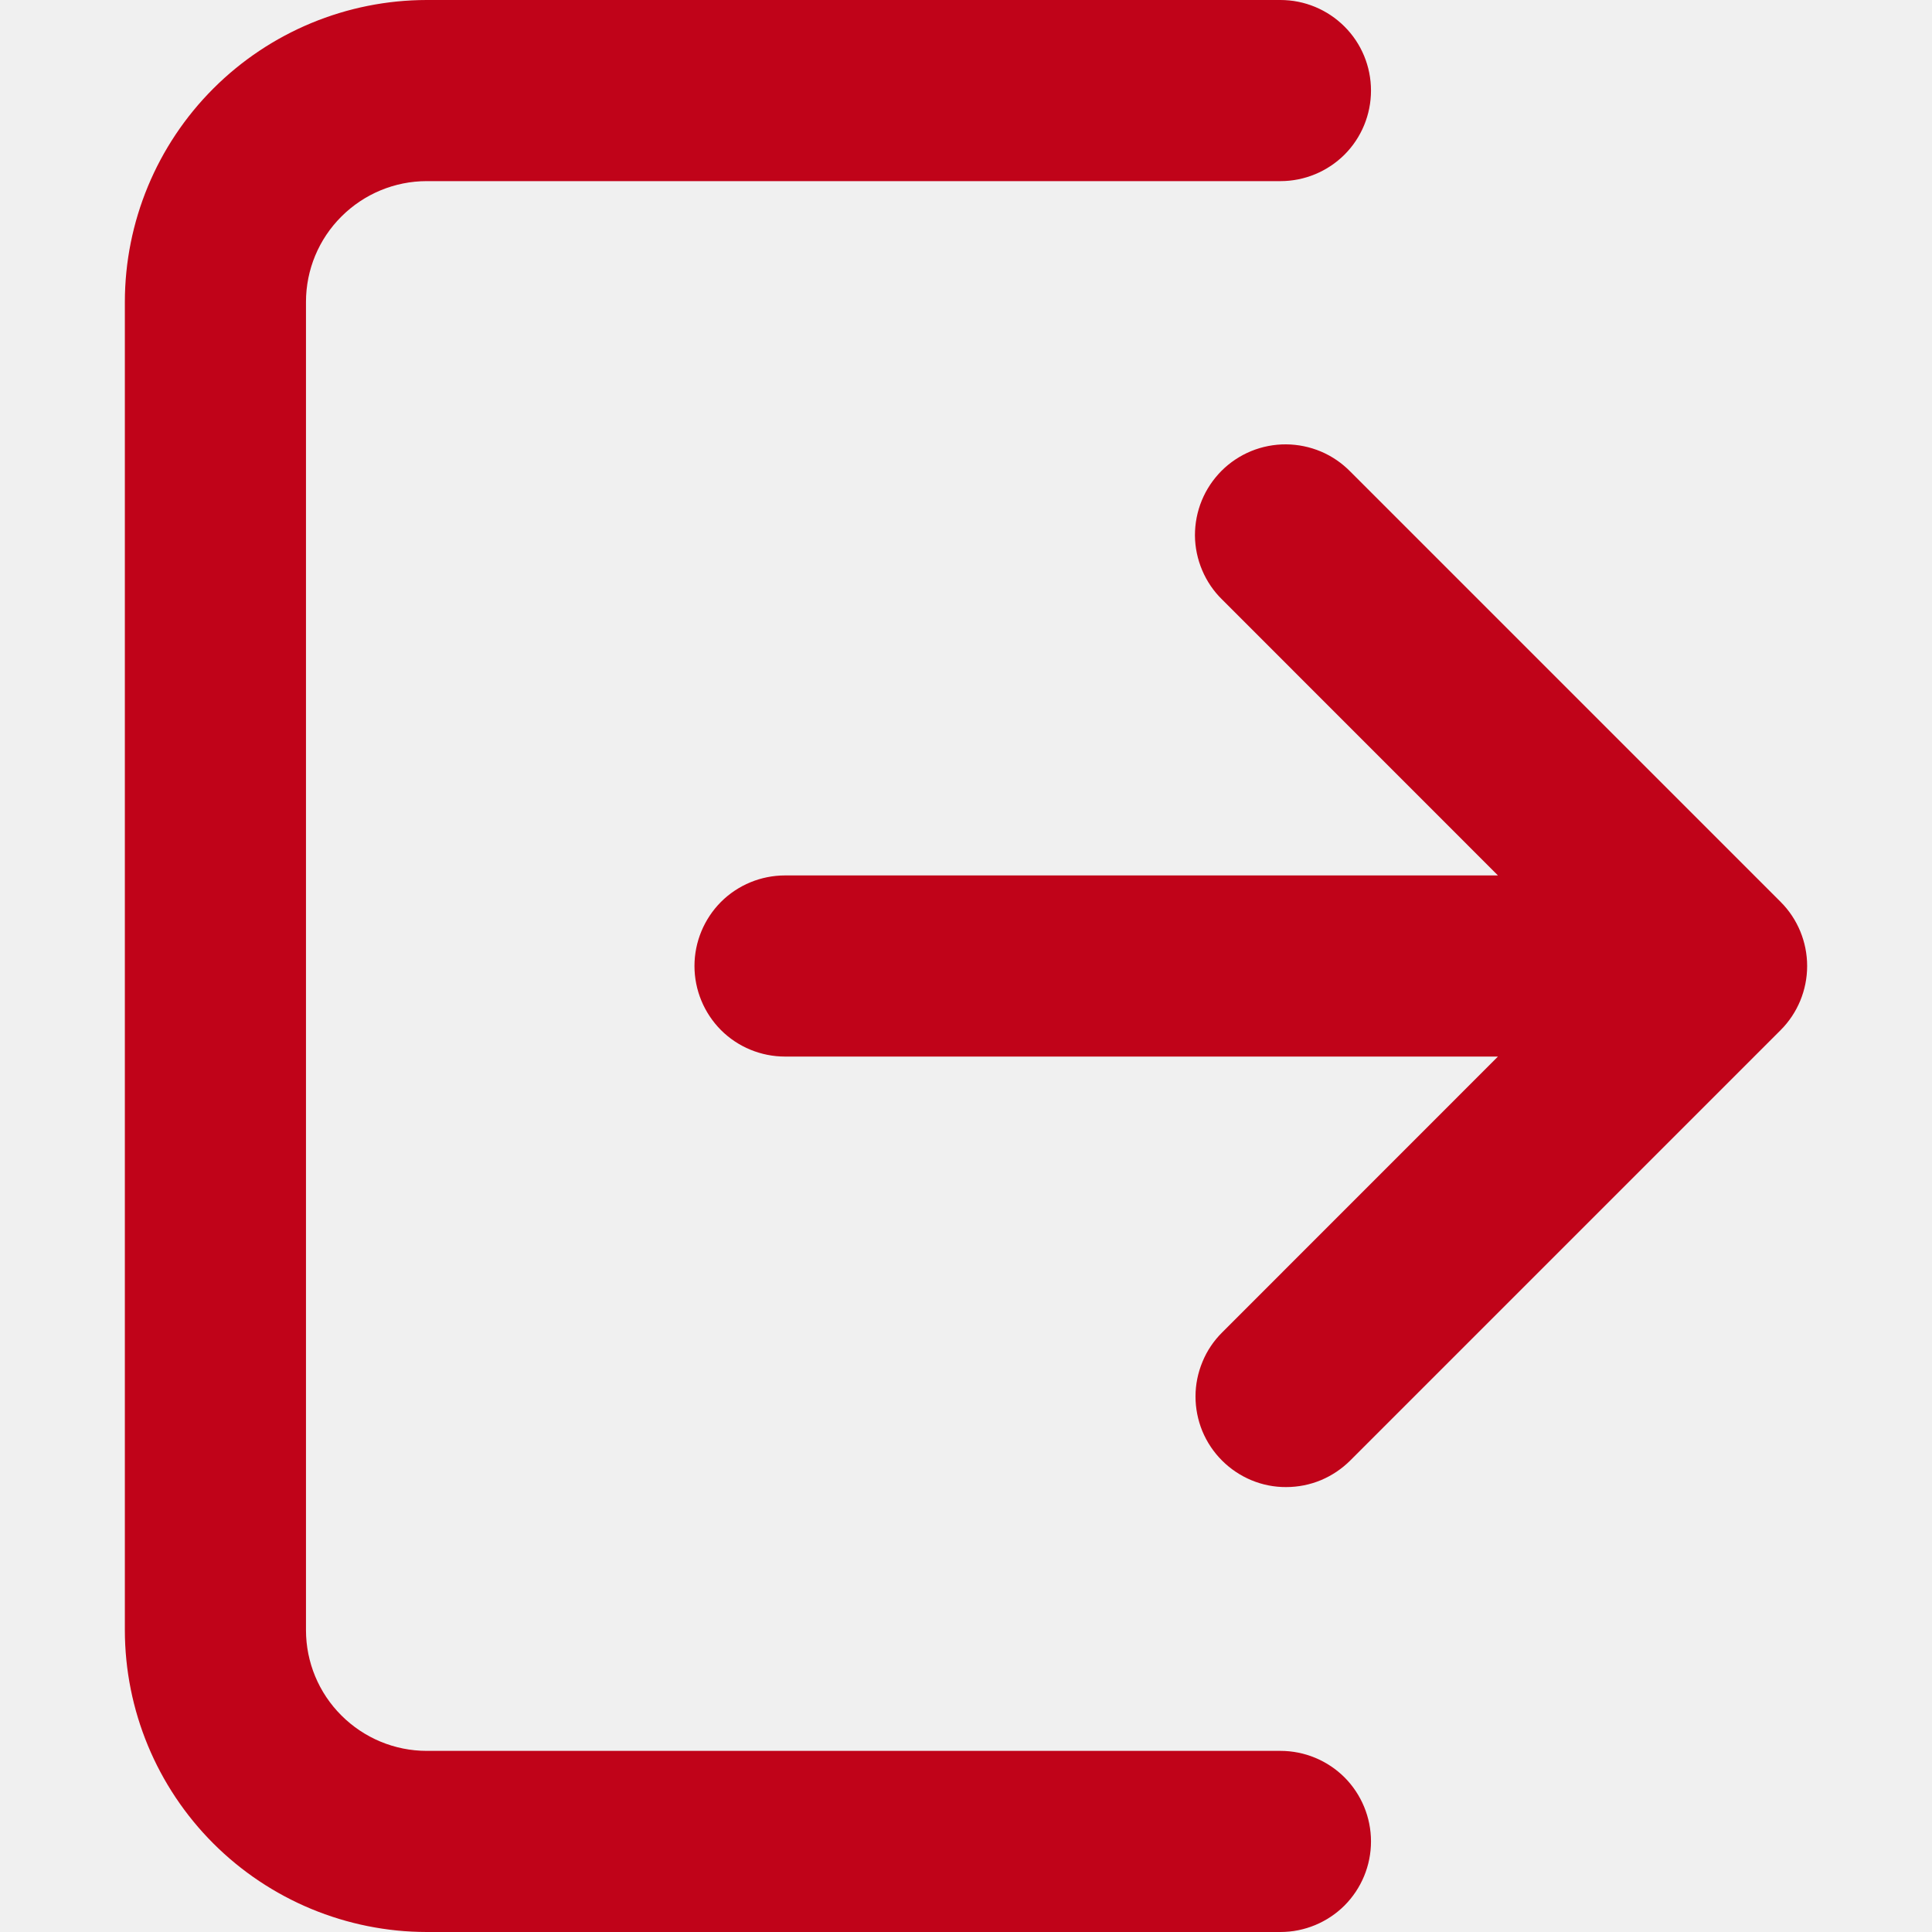
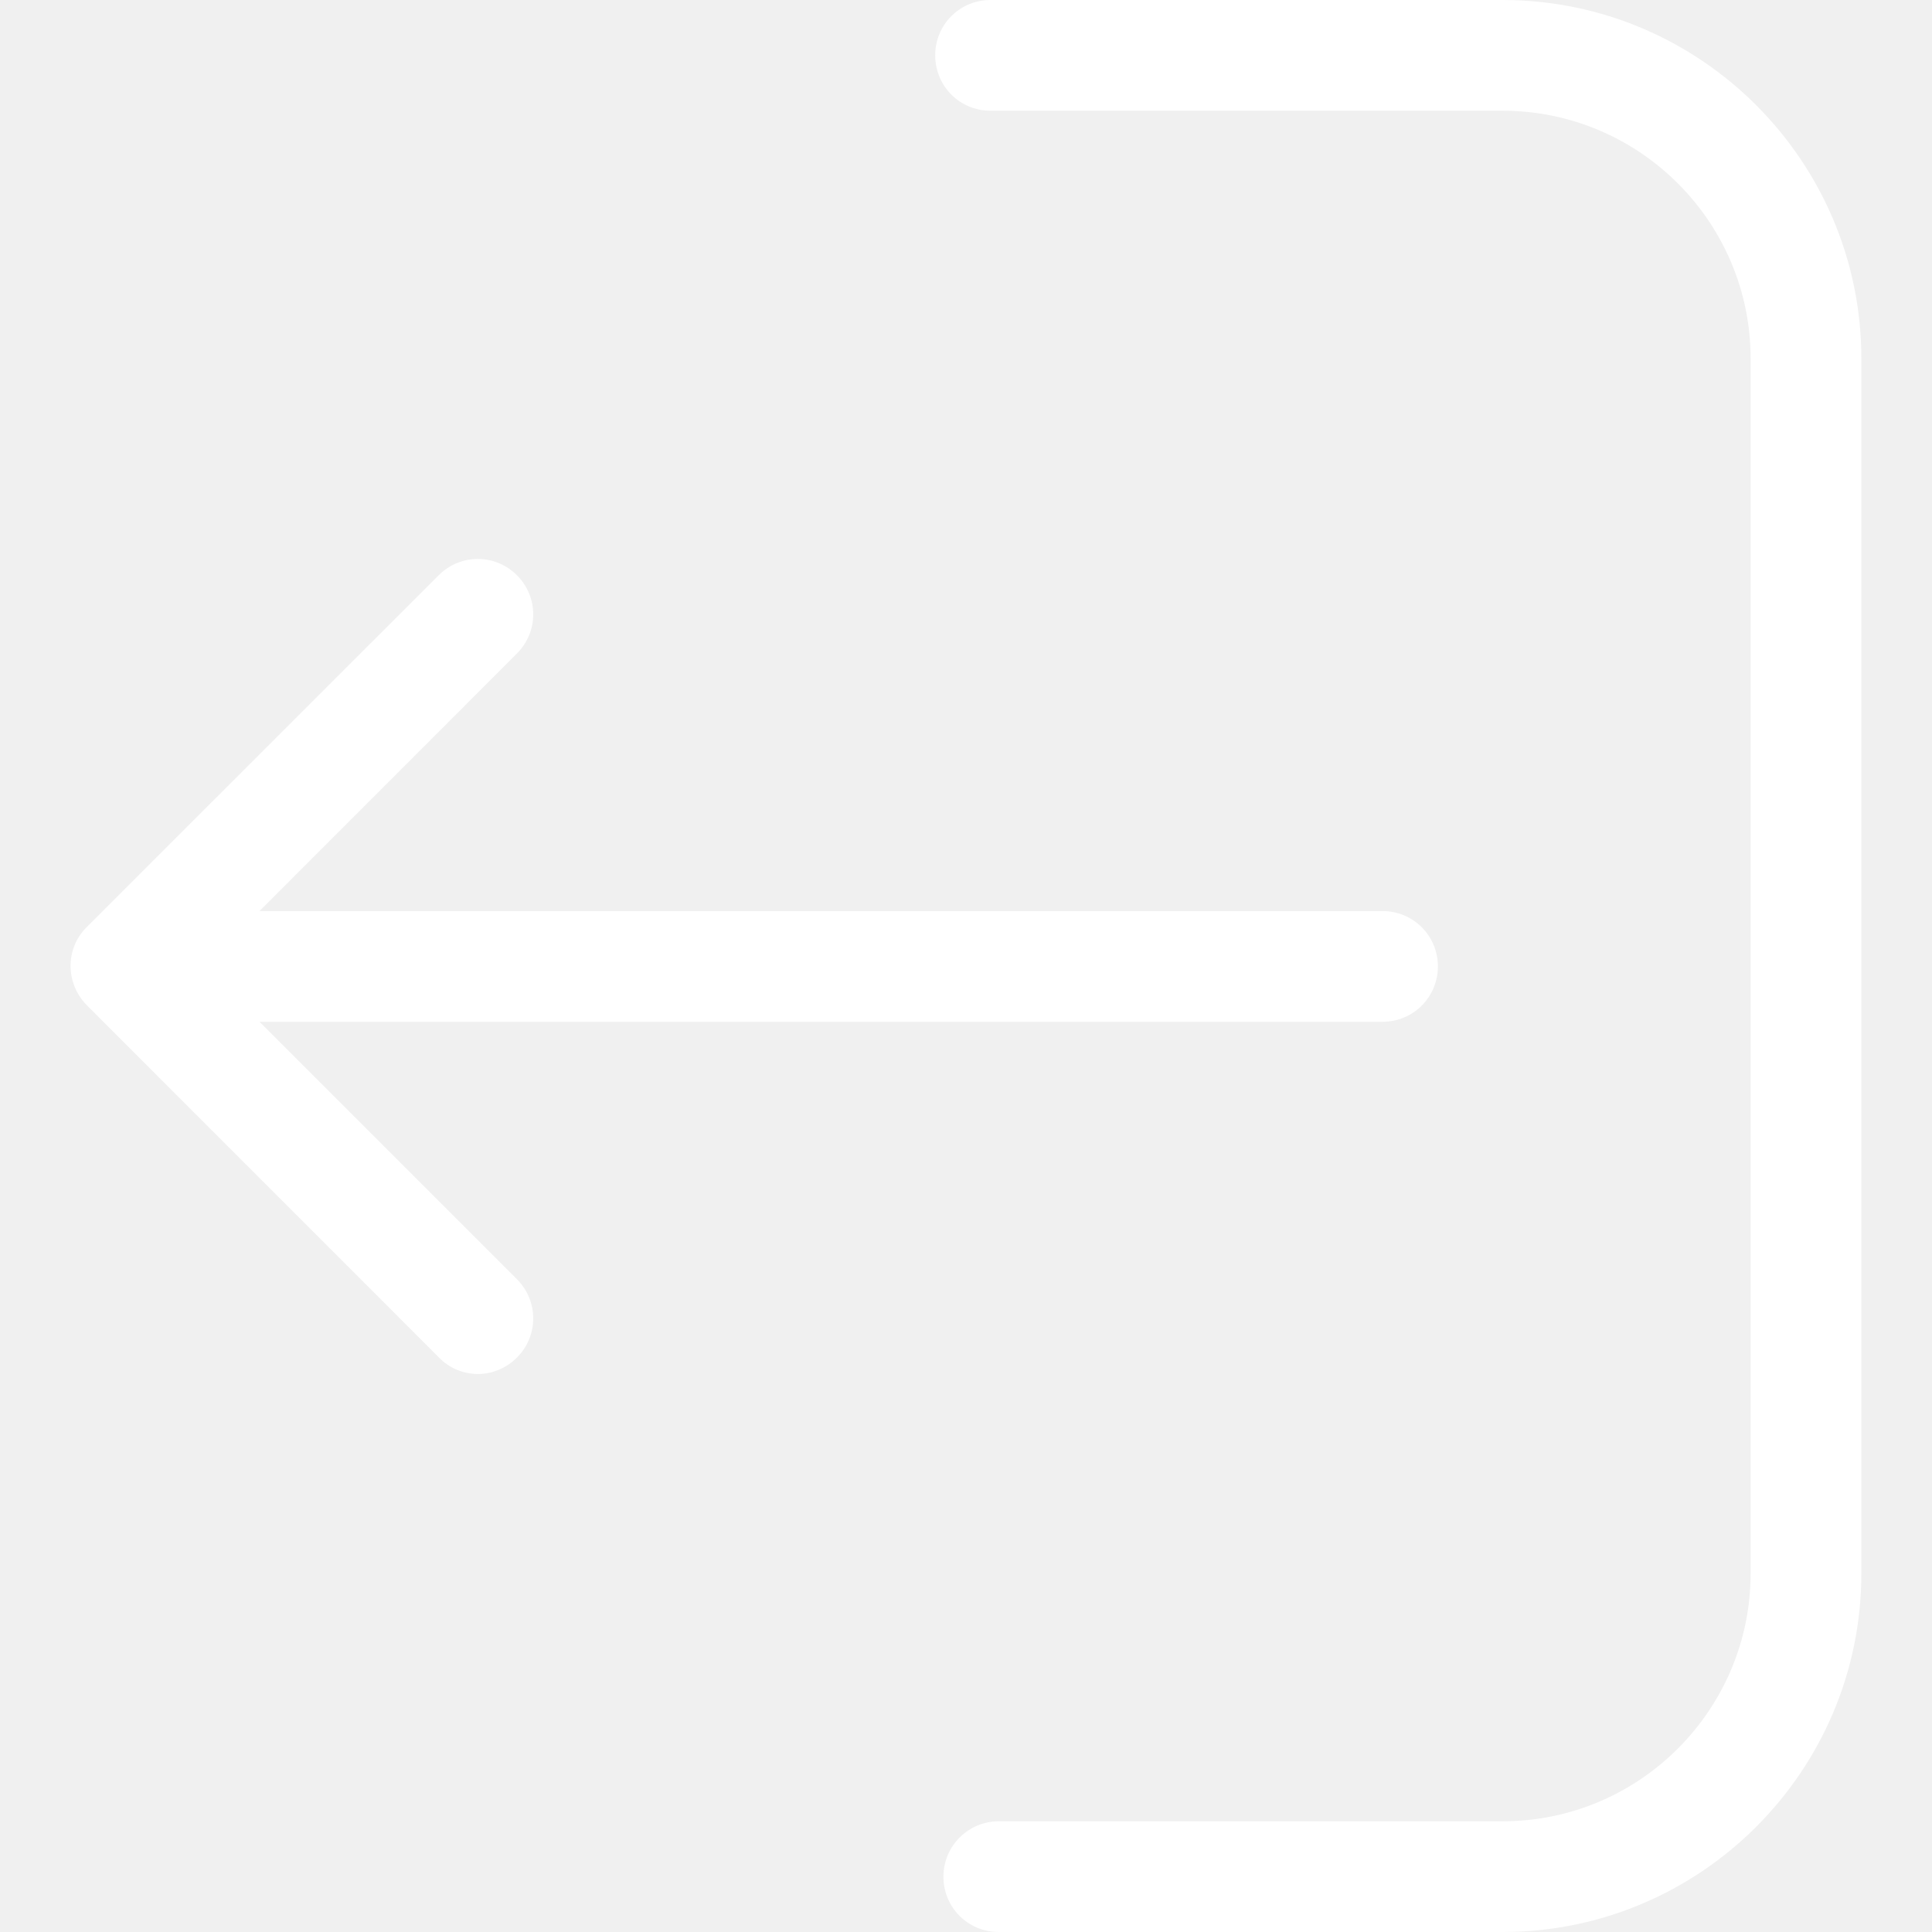
- <svg xmlns="http://www.w3.org/2000/svg" width="24" height="24" viewBox="0 0 24 24" fill="none">
-   <g clip-path="url(#clip0_355_12301)">
-     <path d="M17.031 22.875C17.031 23.173 16.913 23.459 16.702 23.671C16.491 23.881 16.205 24 15.906 24H5.301C4.307 23.999 3.353 23.603 2.65 22.9C1.947 22.197 1.552 21.244 1.551 20.25V3.75C1.552 2.756 1.947 1.803 2.65 1.1C3.353 0.397 4.307 0.001 5.301 0L15.906 0C16.205 0 16.491 0.119 16.702 0.33C16.913 0.54 17.031 0.827 17.031 1.125C17.031 1.423 16.913 1.71 16.702 1.921C16.491 2.131 16.205 2.25 15.906 2.25H5.301C4.903 2.25 4.522 2.409 4.241 2.69C3.959 2.971 3.801 3.352 3.801 3.75V20.25C3.801 20.648 3.959 21.029 4.241 21.31C4.522 21.591 4.903 21.75 5.301 21.75H15.906C16.205 21.75 16.491 21.869 16.702 22.079C16.913 22.291 17.031 22.577 17.031 22.875ZM22.12 11.204L16.774 5.858C16.67 5.752 16.546 5.667 16.409 5.609C16.271 5.551 16.124 5.521 15.976 5.52C15.827 5.519 15.679 5.548 15.542 5.604C15.404 5.661 15.279 5.744 15.174 5.849C15.069 5.955 14.985 6.08 14.929 6.217C14.872 6.355 14.844 6.503 14.844 6.651C14.845 6.8 14.876 6.947 14.934 7.084C14.992 7.221 15.076 7.345 15.183 7.449L18.608 10.875H9.752C9.454 10.875 9.167 10.993 8.956 11.204C8.746 11.415 8.627 11.702 8.627 12C8.627 12.298 8.746 12.585 8.956 12.796C9.167 13.007 9.454 13.125 9.752 13.125H18.608L15.183 16.551C15.078 16.655 14.994 16.779 14.938 16.916C14.881 17.052 14.851 17.199 14.851 17.347C14.851 17.495 14.88 17.641 14.936 17.778C14.993 17.915 15.076 18.039 15.181 18.144C15.285 18.248 15.409 18.331 15.546 18.388C15.683 18.445 15.83 18.474 15.977 18.473C16.125 18.473 16.272 18.444 16.409 18.387C16.545 18.33 16.669 18.247 16.774 18.142L22.12 12.796C22.331 12.585 22.449 12.298 22.449 12C22.449 11.702 22.331 11.415 22.12 11.204Z" fill="#C00319" />
+ <svg xmlns="http://www.w3.org/2000/svg" width="16" height="16" viewBox="0 0 16 16" fill="none">
+   <g clip-path="url(#clip0_373_18762)">
+     <path d="M8.271 15.083H12.444C13.578 15.083 14.498 14.16 14.498 13.029V2.971C14.498 1.837 13.575 0.917 12.444 0.917H8.203C7.948 0.917 7.745 0.713 7.745 0.458C7.745 0.204 7.948 0 8.203 0H12.444C14.084 0 15.415 1.334 15.415 2.971V13.029C15.415 14.669 14.081 16 12.444 16H8.271C8.016 16 7.813 15.796 7.813 15.542C7.813 15.287 8.02 15.083 8.271 15.083Z" fill="white" />
+     <path d="M0.719 7.677L3.633 4.764C3.813 4.584 4.101 4.584 4.281 4.764C4.461 4.944 4.461 5.232 4.281 5.412L2.149 7.545H11.449C11.704 7.545 11.908 7.749 11.908 8.003C11.908 8.258 11.704 8.462 11.449 8.462H2.149L4.281 10.594C4.461 10.774 4.461 11.063 4.281 11.243C4.193 11.331 4.074 11.379 3.959 11.379C3.843 11.379 3.724 11.334 3.636 11.243L0.723 8.329C0.539 8.146 0.539 7.854 0.719 7.677Z" fill="white" />
  </g>
  <defs>
-     <clipPath id="clip0_355_12301">
-       <rect width="24" height="24" fill="white" />
+     <clipPath id="clip0_373_18762">
+       <rect width="16" height="16" fill="white" transform="matrix(-1 0 0 1 16 0)" />
    </clipPath>
  </defs>
</svg>
